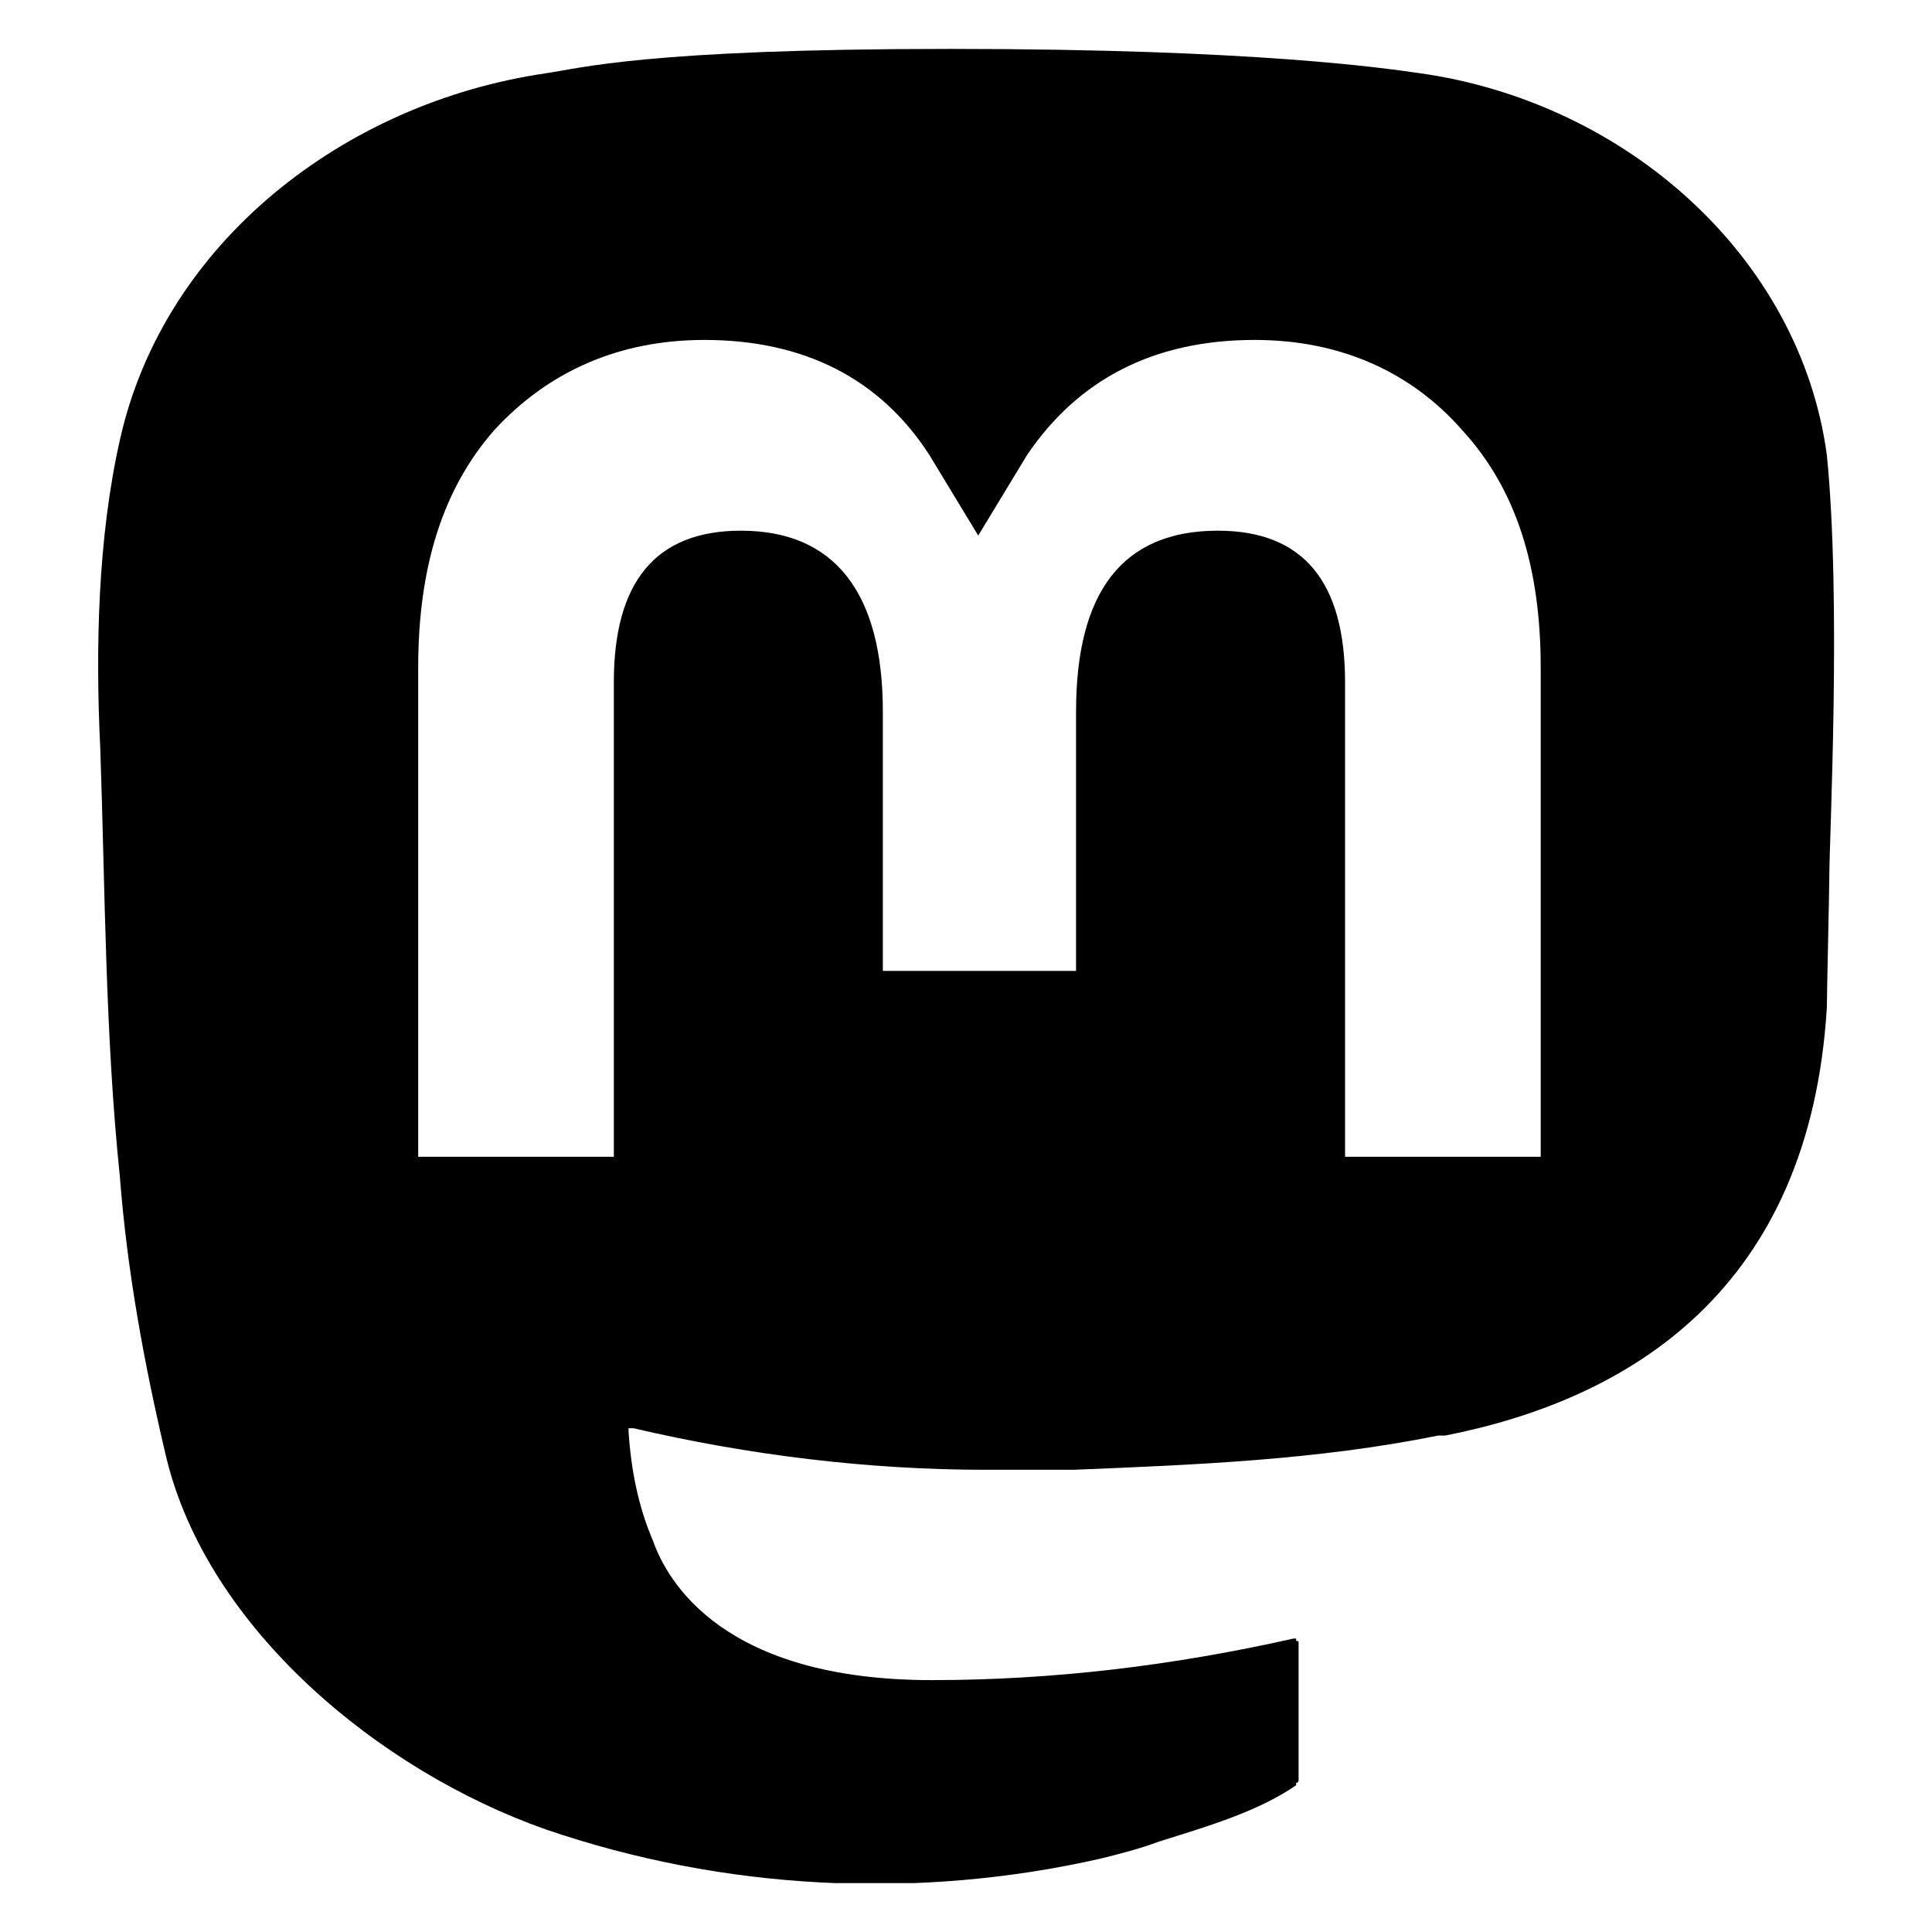
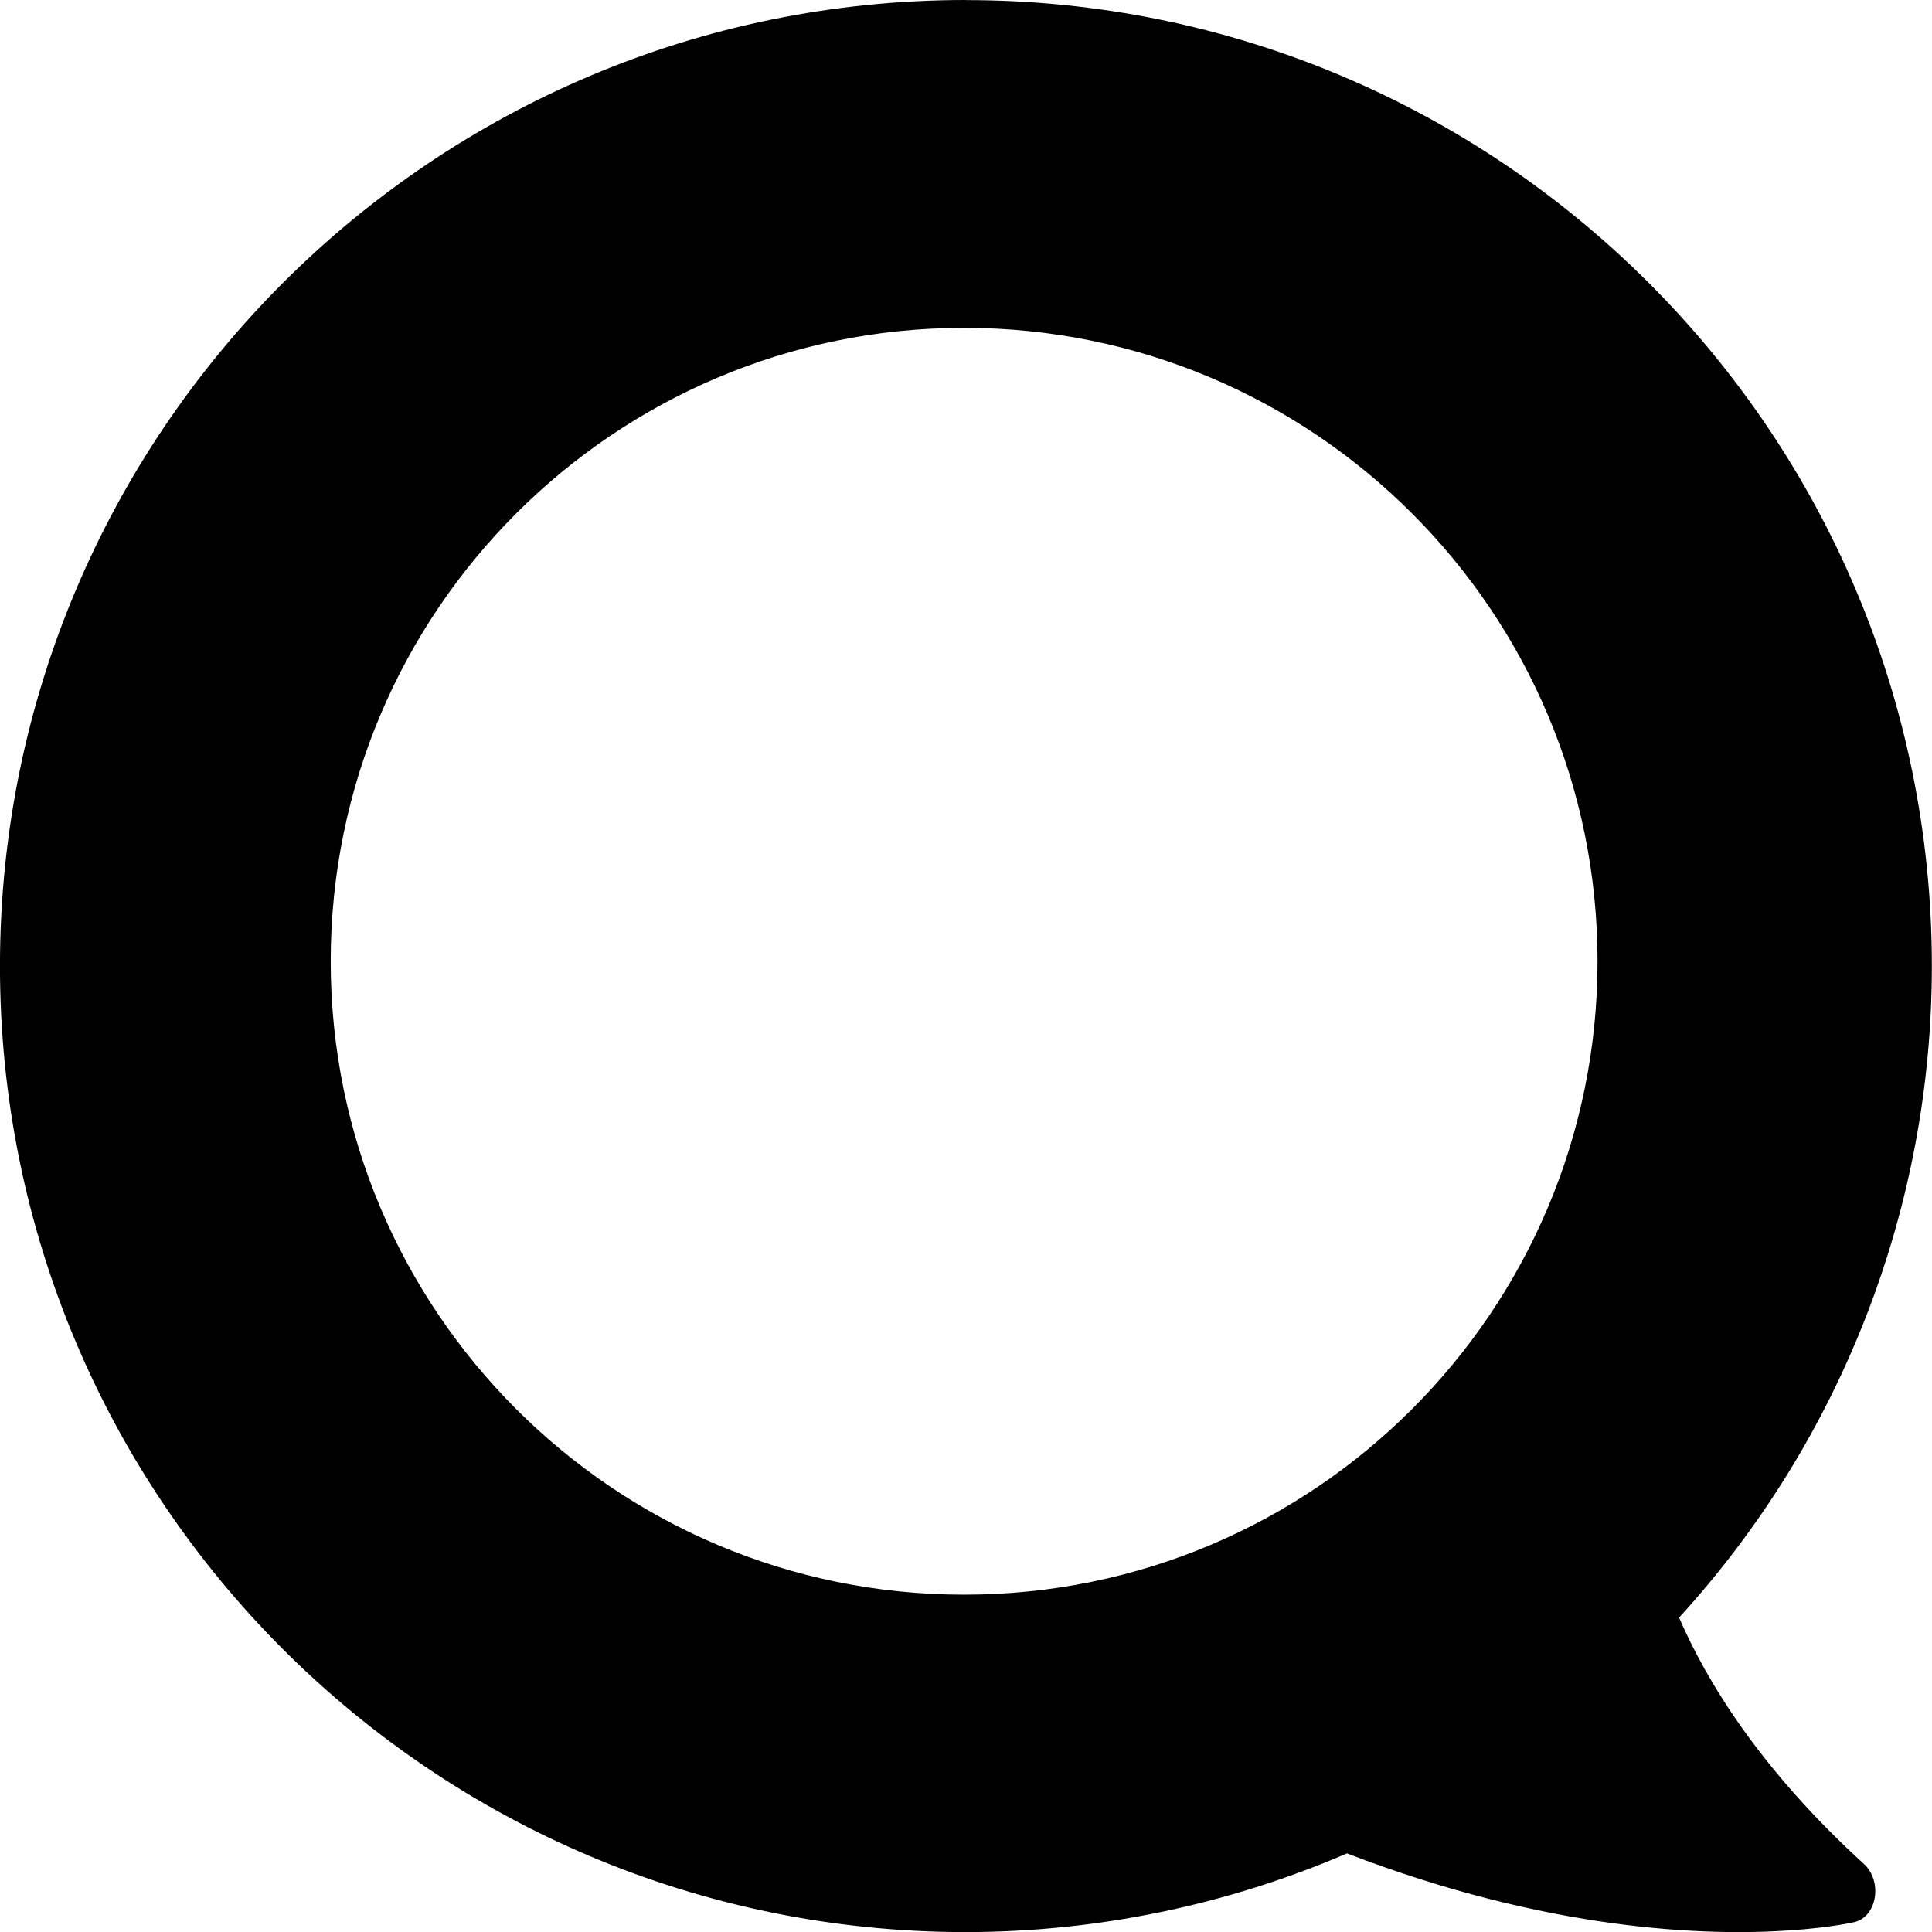
- <svg xmlns="http://www.w3.org/2000/svg" xmlns:xlink="http://www.w3.org/1999/xlink" width="79" height="79" viewBox="0 0 79 75">
-   <symbol id="logo-symbol-icon">
-     <path d="M63 45.3v-20c0-4.1-1-7.3-3.2-9.7-2.1-2.4-5-3.7-8.5-3.7-4.1 0-7.2 1.6-9.3 4.7l-2 3.3-2-3.3c-2-3.1-5.1-4.7-9.2-4.7-3.5 0-6.4 1.3-8.6 3.7-2.1 2.4-3.1 5.6-3.1 9.7v20h8V25.9c0-4.1 1.7-6.2 5.2-6.2 3.8 0 5.8 2.5 5.8 7.4V37.7H44V27.1c0-4.9 1.9-7.4 5.8-7.4 3.5 0 5.2 2.1 5.2 6.2V45.3h8ZM74.7 16.6c.6 6 .1 15.7.1 17.3 0 .5-.1 4.8-.1 5.3-.7 11.5-8 16-15.6 17.5-.1 0-.2 0-.3 0-4.9 1-10 1.2-14.9 1.4-1.2 0-2.4 0-3.6 0-4.8 0-9.7-.6-14.4-1.7-.1 0-.1 0-.1 0s-.1 0-.1 0 0 .1 0 .1 0 0 0 0c.1 1.6.4 3.1 1 4.5.6 1.7 2.9 5.7 11.4 5.7 5 0 9.9-.6 14.8-1.7 0 0 0 0 0 0 .1 0 .1 0 .1 0 0 .1 0 .1 0 .1.1 0 .1 0 .1.1v5.6s0 .1-.1.1c0 0 0 0 0 .1-1.6 1.1-3.7 1.7-5.6 2.3-.8.3-1.6.5-2.4.7-7.5 1.7-15.4 1.3-22.7-1.2-6.8-2.4-13.8-8.2-15.5-15.2-.9-3.8-1.6-7.6-1.9-11.5-.6-5.8-.6-11.7-.8-17.5C3.9 24.5 4 20 4.9 16 6.7 7.9 14.1 2.2 22.3 1c1.4-.2 4.1-1 16.5-1h.1C51.4 0 56.7.8 58.1 1c8.4 1.2 15.5 7.5 16.6 15.6Z" fill="currentColor" />
-   </symbol>
-   <use xlink:href="#logo-symbol-icon" />
+ <svg xmlns="http://www.w3.org/2000/svg" width="18.785mm" height="18.786mm" viewBox="0 0 18.785 18.786" version="1.1" id="svg1" xml:space="preserve">
+   <defs id="defs1" />
+   <g id="layer1" transform="translate(305.1837,-1155.612)">
+     <path id="path14" style="fill:#000000;fill-opacity:1;stroke-width:0.237" d="m -295.791,1155.612 a 9.393,9.393 0 0 0 -9.393,9.393 9.393,9.393 0 0 0 9.393,9.394 9.393,9.393 0 0 0 3.705,-0.765 c 1.96,0.754 3.487,0.807 4.329,0.747 0.385,-0.028 0.6,-0.077 0.609,-0.08 0.098,-0.024 0.174,-0.116 0.194,-0.238 0.02,-0.122 -0.021,-0.249 -0.104,-0.325 -1.012,-0.923 -1.531,-1.778 -1.799,-2.397 a 9.393,9.393 0 0 0 2.458,-6.335 9.393,9.393 0 0 0 -9.393,-9.393 z m -0.018,3.188 a 6.159,6.159 85.811 0 1 6.159,6.159 6.159,6.159 85.811 0 1 -6.159,6.159 6.159,6.159 85.811 0 1 -6.159,-6.159 6.159,6.159 85.811 0 1 6.159,-6.159 z" />
+   </g>
</svg>
